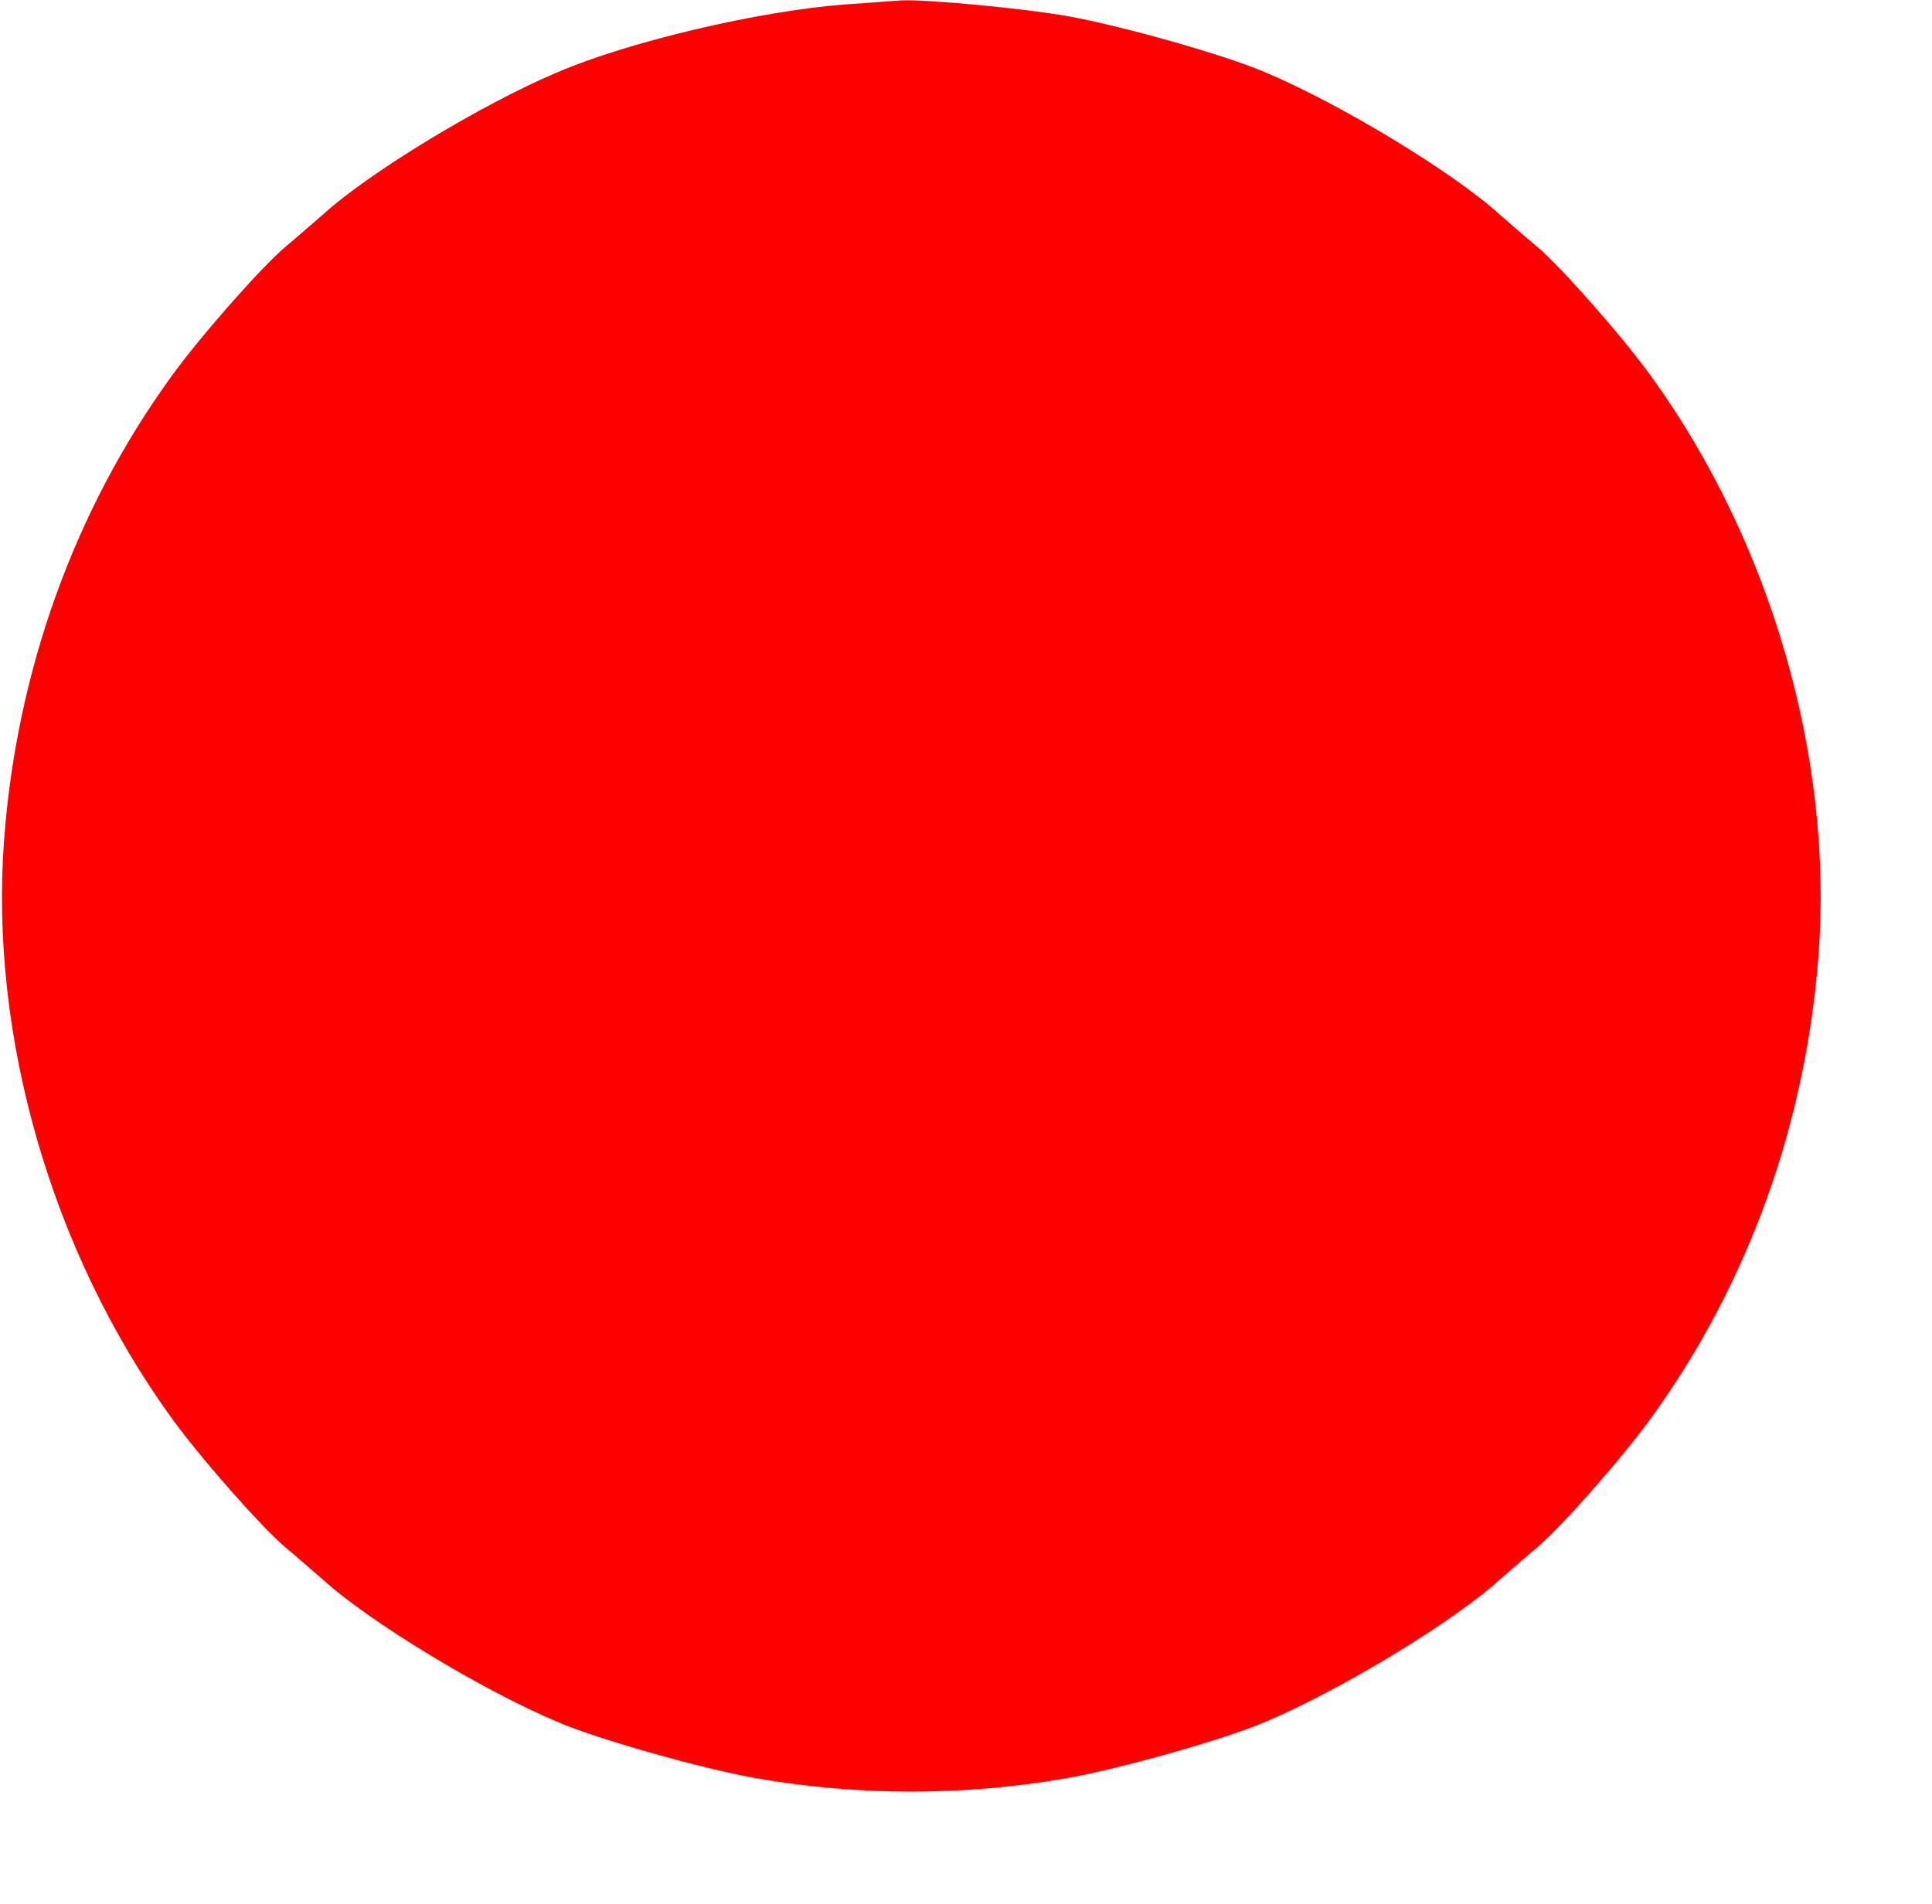
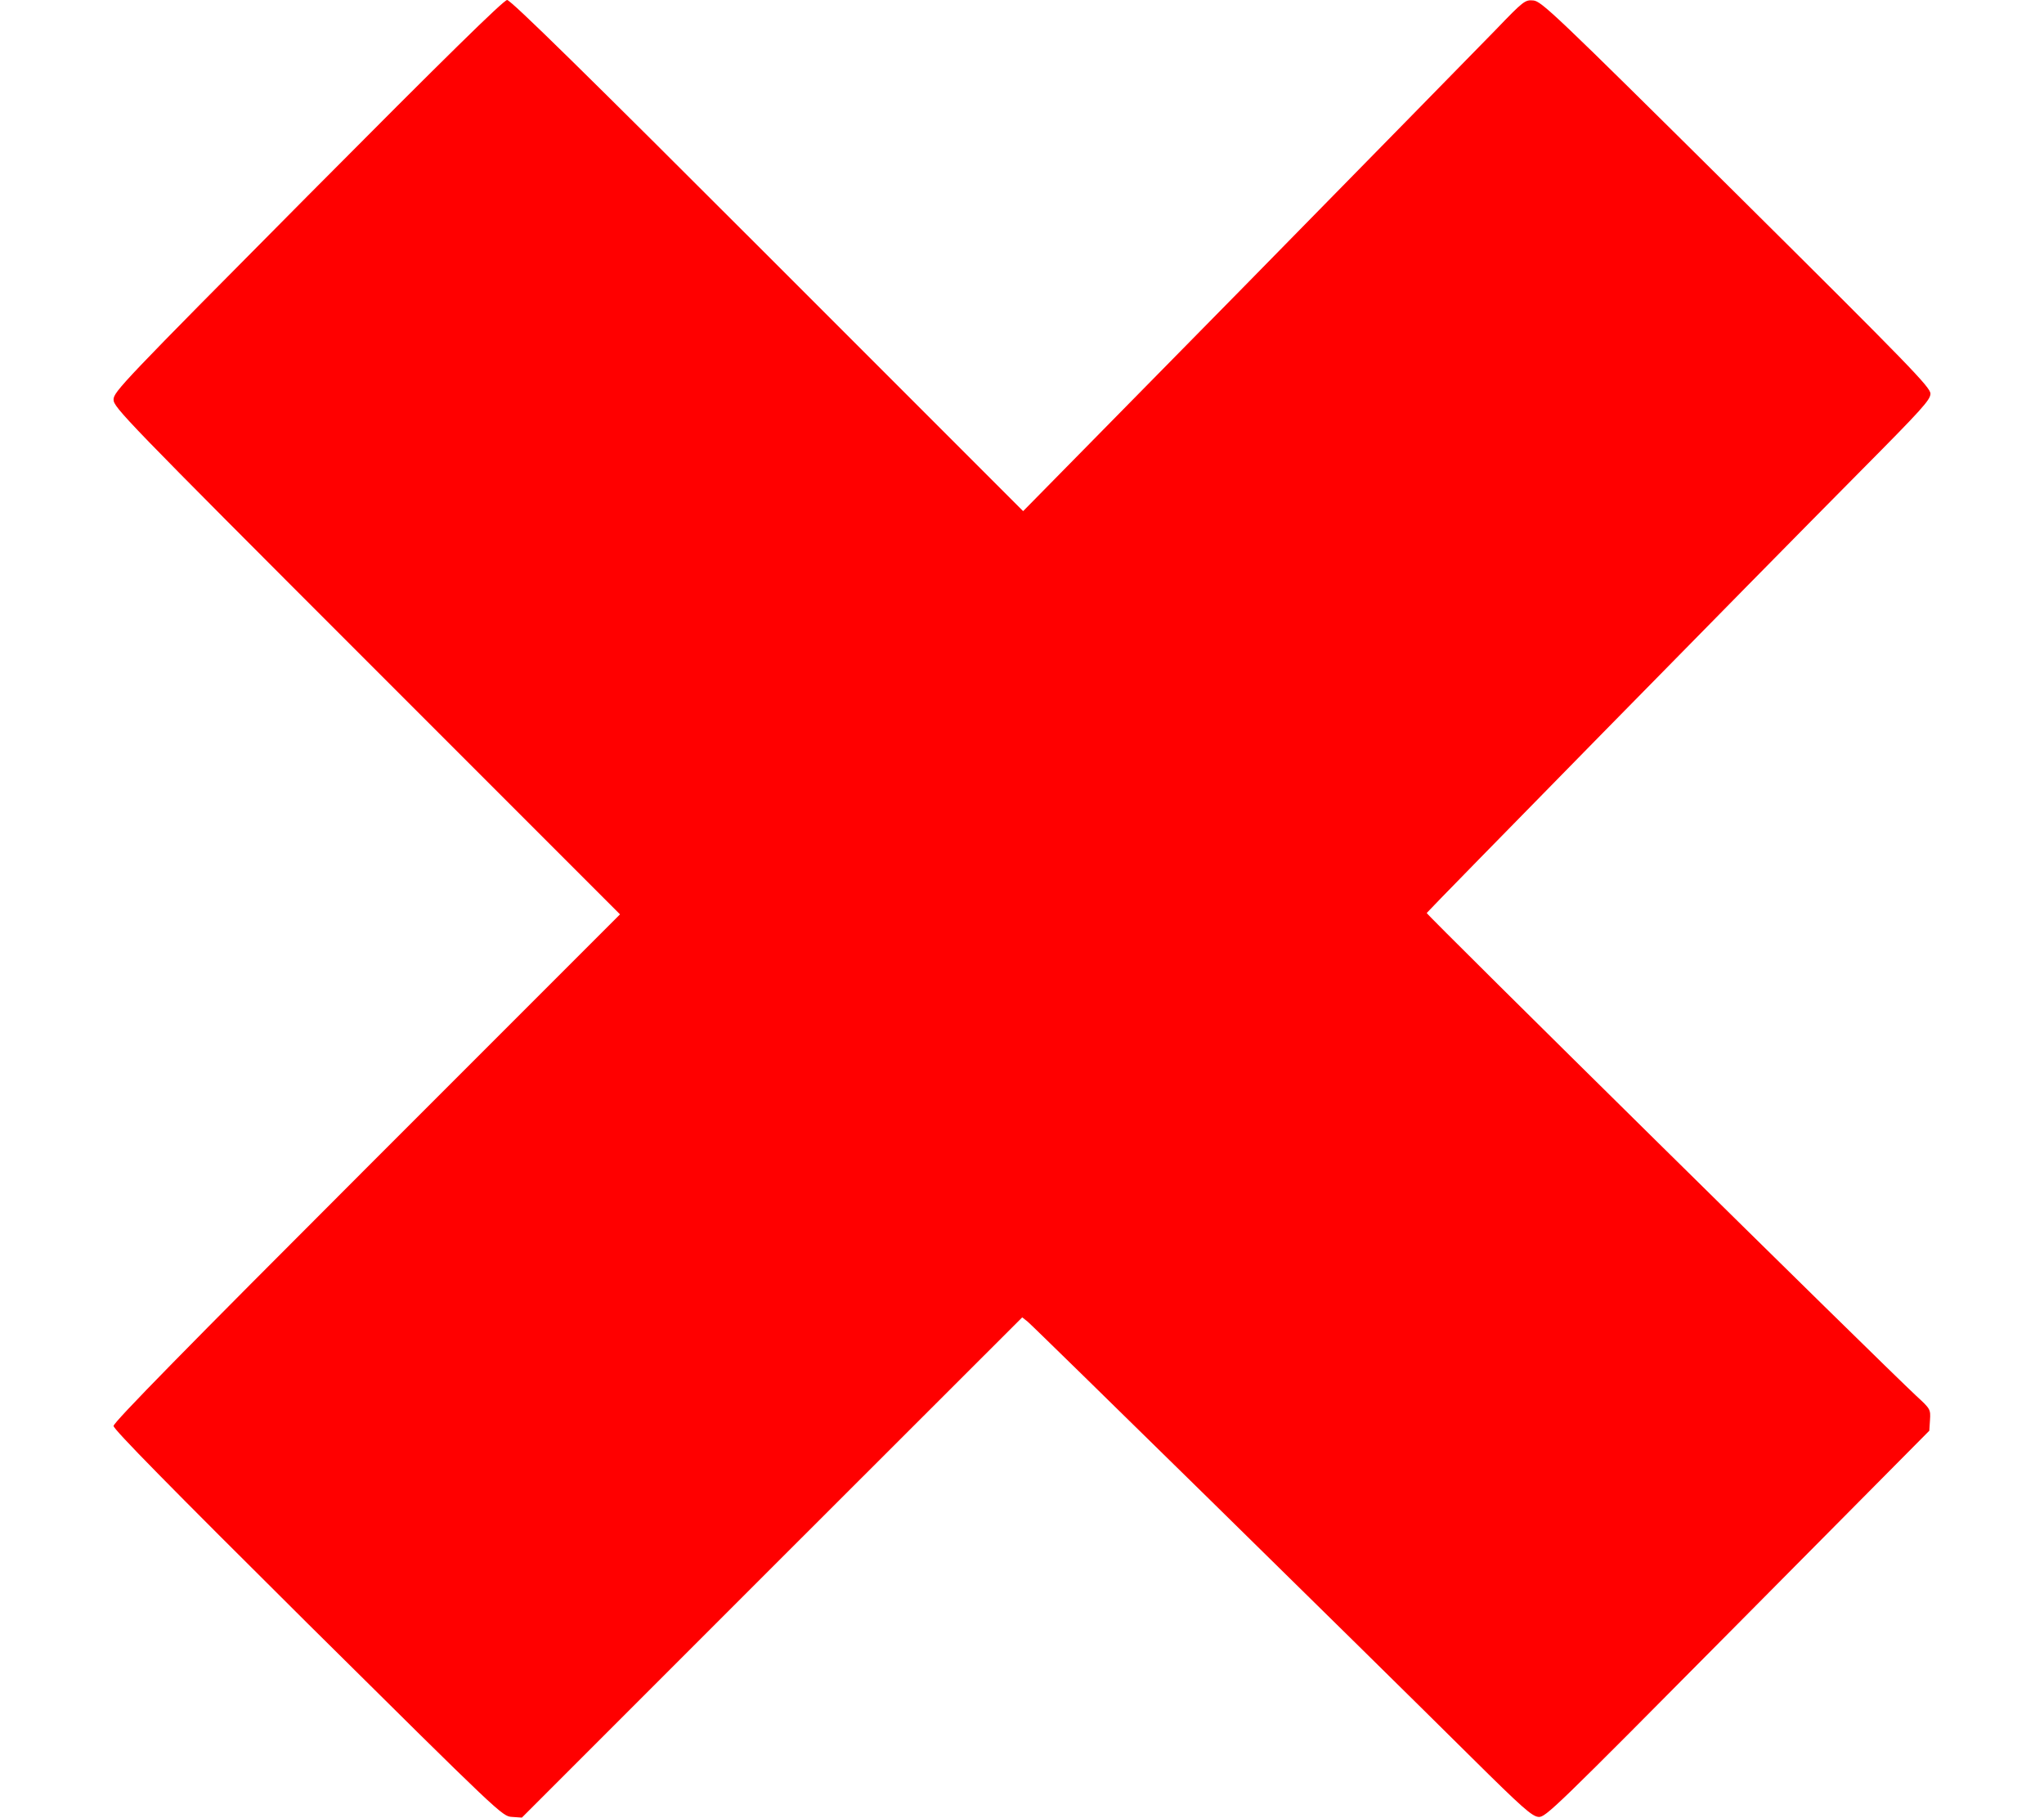
- <svg xmlns="http://www.w3.org/2000/svg" version="1.0" width="477pt" height="470pt" viewBox="0 0 477 470" preserveAspectRatio="xMidYMid meet">
-   <g transform="translate(0,470) scale(0.1,-0.1)" fill="#ff0000" stroke="none">
-     <path d="M2086 4689 c-212 -16 -535 -92 -711 -168 -185 -78 -464 -247 -578 -351 -29 -25 -70 -61 -93 -80 -60 -51 -210 -221 -282 -321 -238 -329 -381 -725 -412 -1144 -36 -485 118 -1017 412 -1424 72 -100 222 -270 282 -321 23 -19 64 -55 93 -80 114 -104 393 -273 578 -351 99 -43 355 -115 488 -139 257 -45 517 -45 774 0 133 24 389 96 488 139 185 78 464 247 578 351 29 25 70 61 93 80 60 51 210 221 282 321 238 329 381 725 412 1144 36 485 -118 1017 -412 1424 -72 100 -222 270 -282 321 -23 19 -64 55 -93 80 -114 104 -393 273 -578 351 -99 43 -355 115 -488 139 -107 19 -348 42 -412 39 -16 -1 -79 -6 -139 -10z" />
+ <svg xmlns="http://www.w3.org/2000/svg" version="1.0" width="900pt" height="800pt" viewBox="0 0 900 800" preserveAspectRatio="xMidYMid meet">
+   <g transform="translate(0,800) scale(0.1,-0.1)" fill="red" stroke="none">
+     <path d="M1356 7139 c-817 -823 -856 -864 -856 -898 0 -34 48 -84 1115 -1151 l1115 -1115 -1115 -1115 c-793 -793 -1115 -1121 -1115 -1137 0 -15 246 -265 855 -870 852 -844 856 -848 899 -851 l44 -3 1101 1101 1102 1101 24 -19 c24 -19 1470 -1438 1953 -1917 225 -223 267 -260 296 -263 31 -3 68 33 877 849 l844 851 3 47 c3 47 2 49 -60 106 -158 147 -2158 2119 -2156 2126 3 7 1429 1460 1910 1945 271 273 308 314 308 341 0 28 -88 119 -855 880 -804 797 -858 848 -894 851 -36 3 -42 -1 -166 -130 -71 -73 -568 -580 -1104 -1126 l-976 -992 -1125 1125 c-797 797 -1131 1125 -1147 1125 -15 0 -271 -251 -877 -861z" />
  </g>
</svg>
